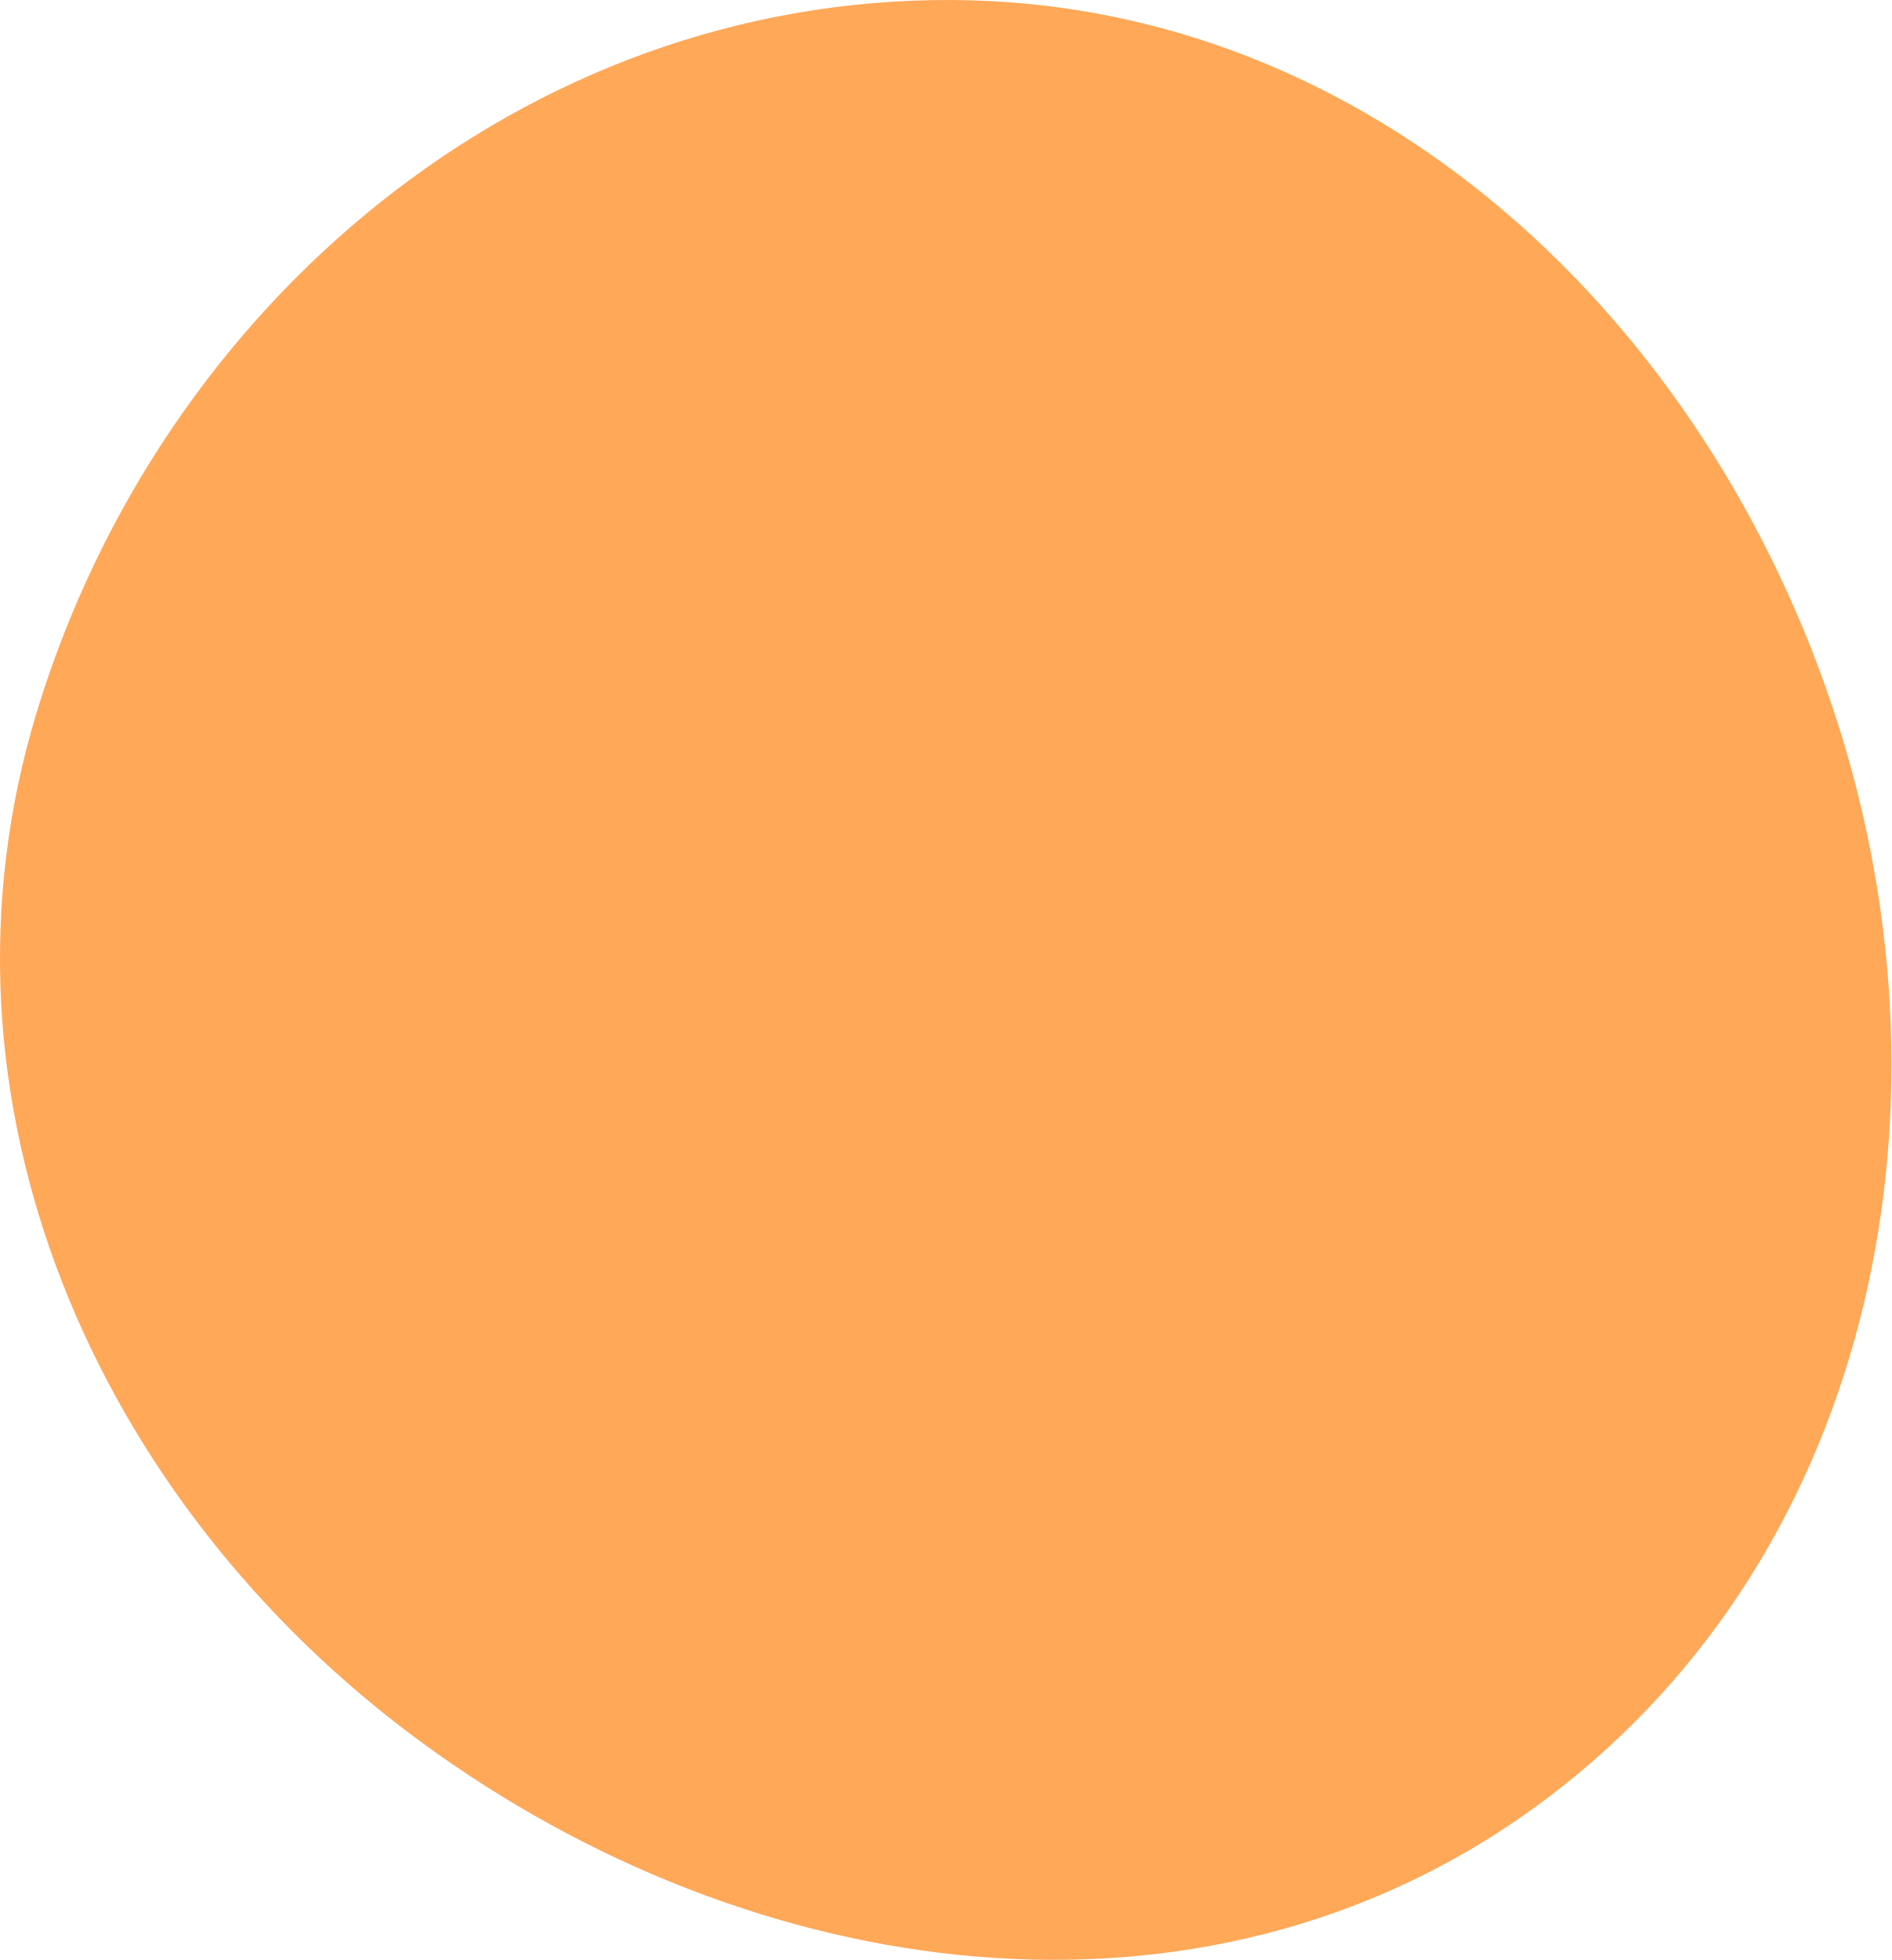
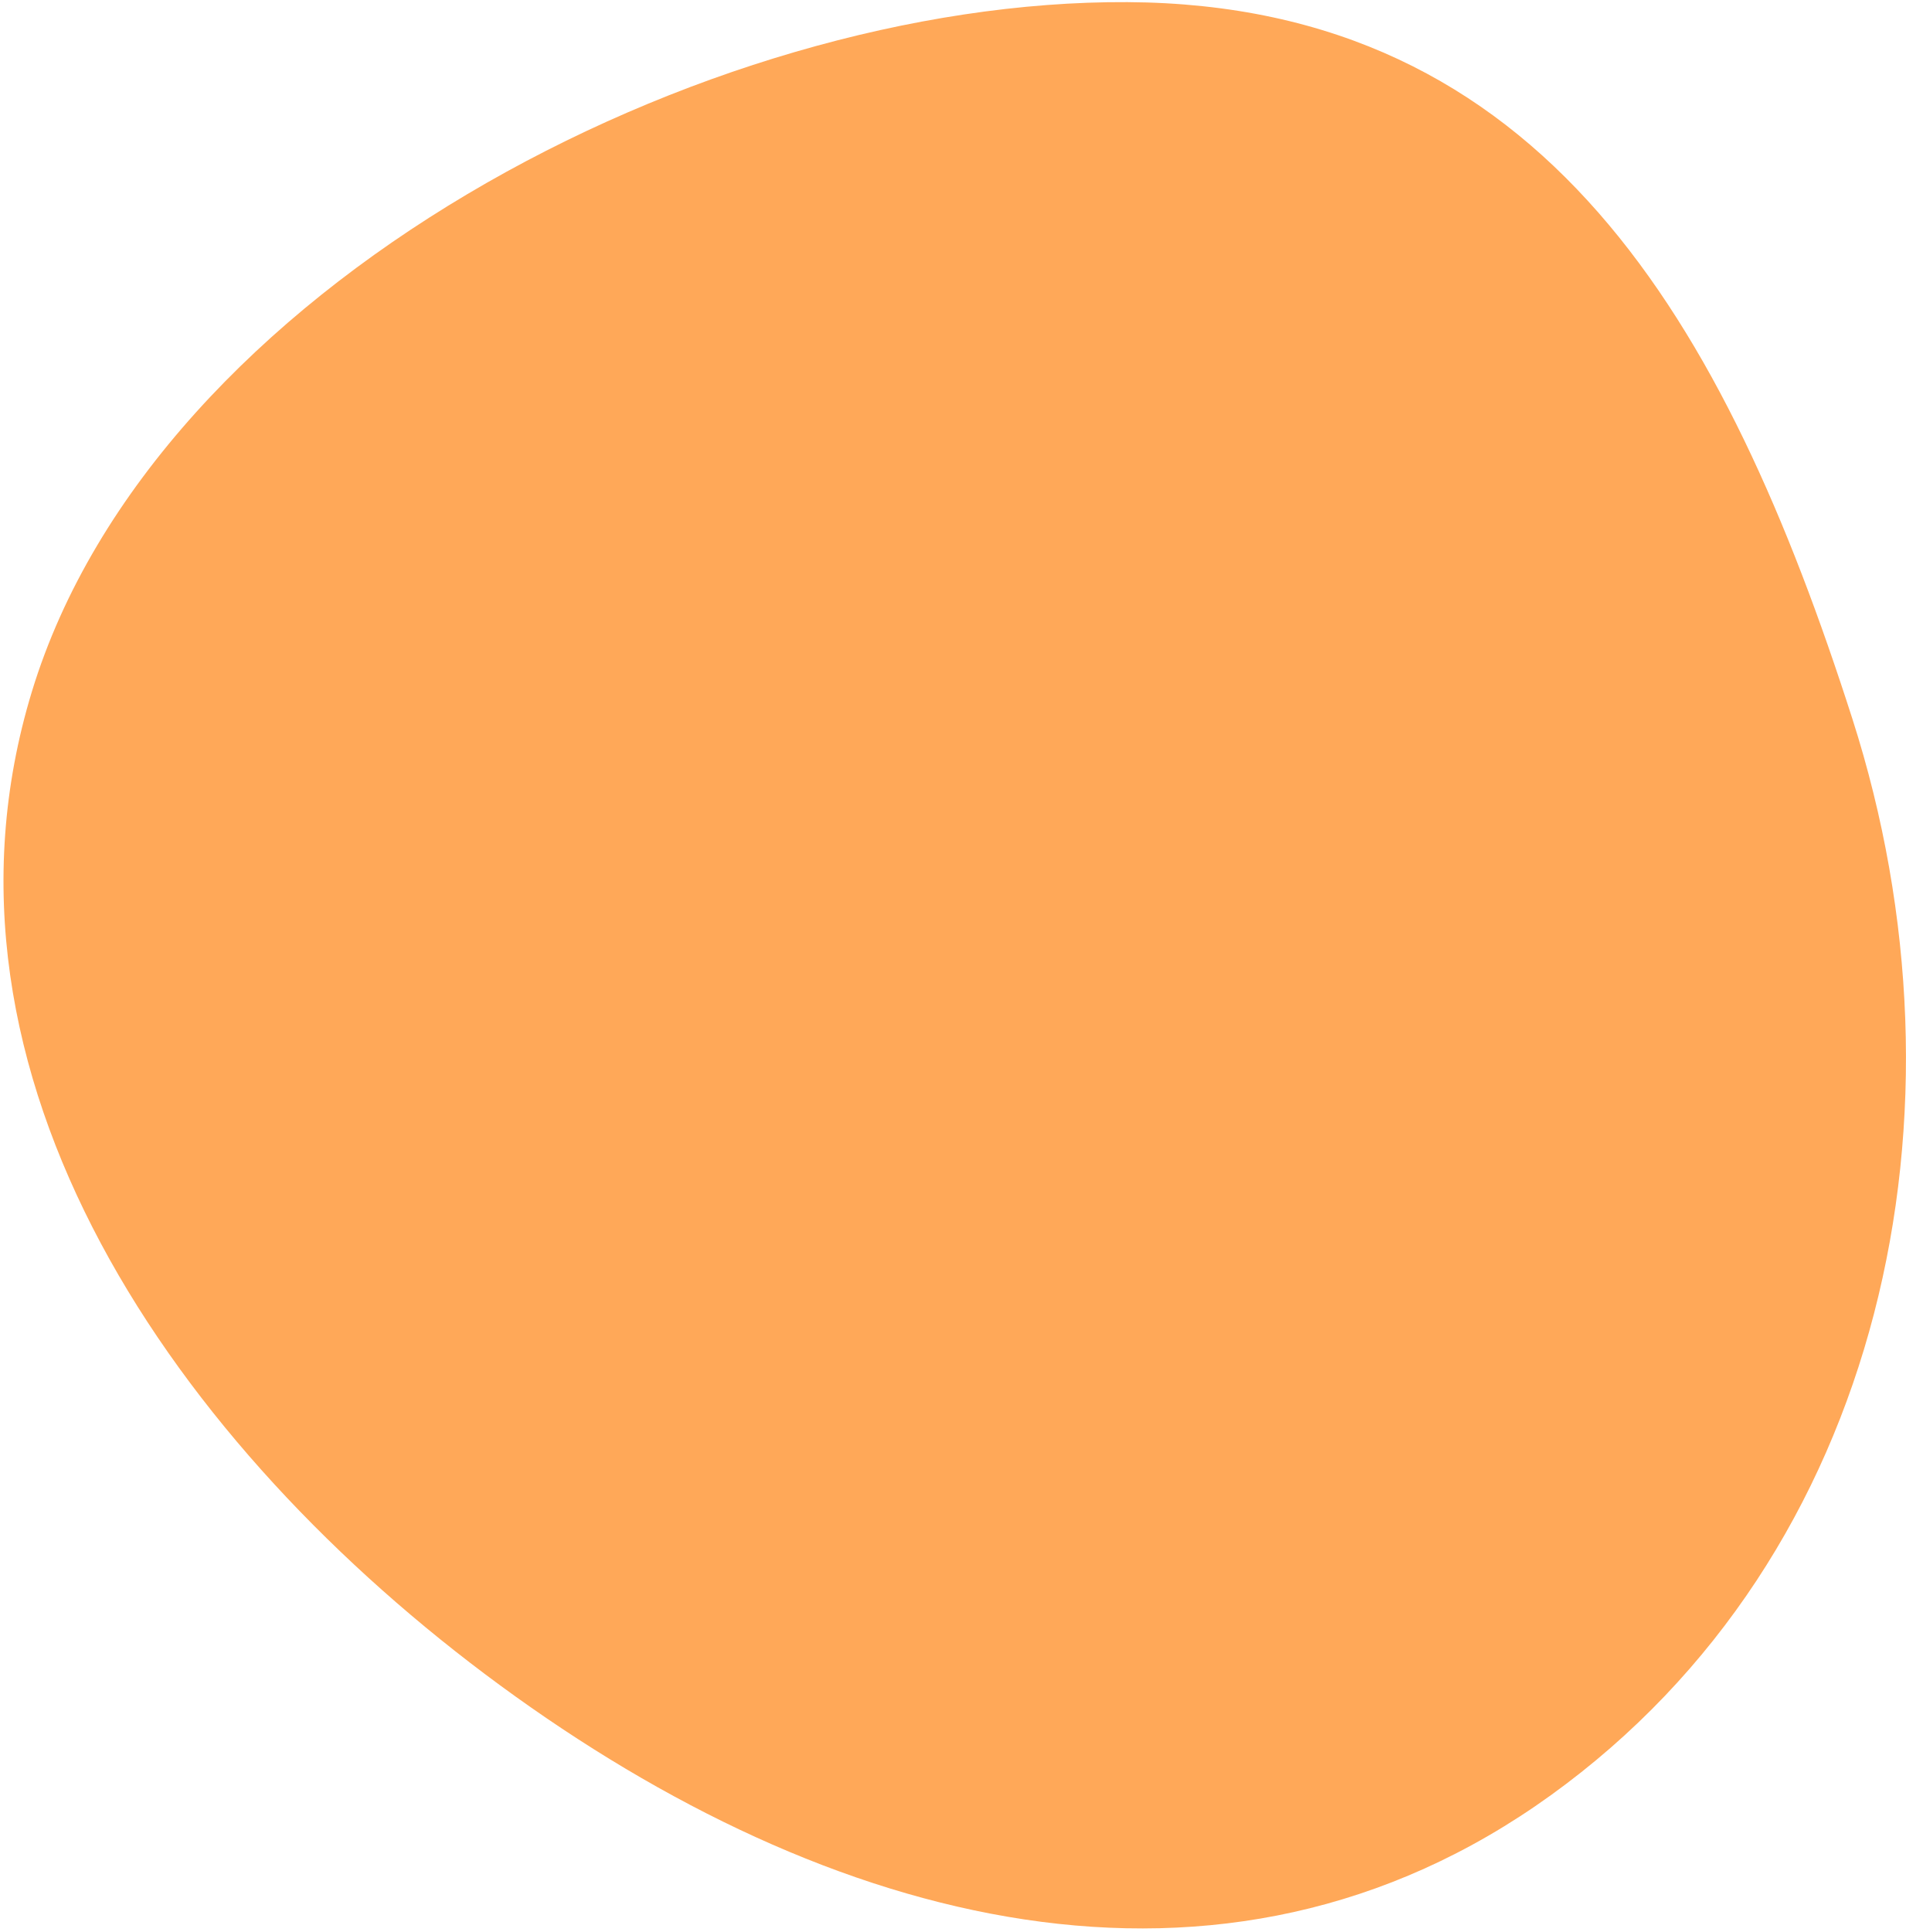
- <svg xmlns="http://www.w3.org/2000/svg" width="440" height="456" viewBox="0 0 440 456" fill="none">
-   <path fill-rule="evenodd" clip-rule="evenodd" d="M221.595 0.003C319.412 0.551 397.489 74.615 427.395 167.89C456.952 260.078 435.004 364.306 356.528 420.856C279.041 476.693 174.963 461.787 97.959 405.283C22 349.546 -18.924 255.735 8.589 165.546C37.621 70.379 122.235 -0.553 221.595 0.003Z" fill="#FFA858" />
+ <svg xmlns="http://www.w3.org/2000/svg" width="448" height="454" viewBox="0 0 448 454" fill="none">
+   <path fill-rule="evenodd" clip-rule="evenodd" d="M265 0.5C362.818 1.048 405.49 75.616 435.395 168.89C464.952 261.078 443.005 365.306 364.529 421.856C287.041 477.694 194.504 452.504 117.5 396C41.542 340.263 -20.014 252.69 7.5 162.5C36.532 67.333 165.641 -0.056 265 0.5Z" fill="#FFA858" />
</svg>
